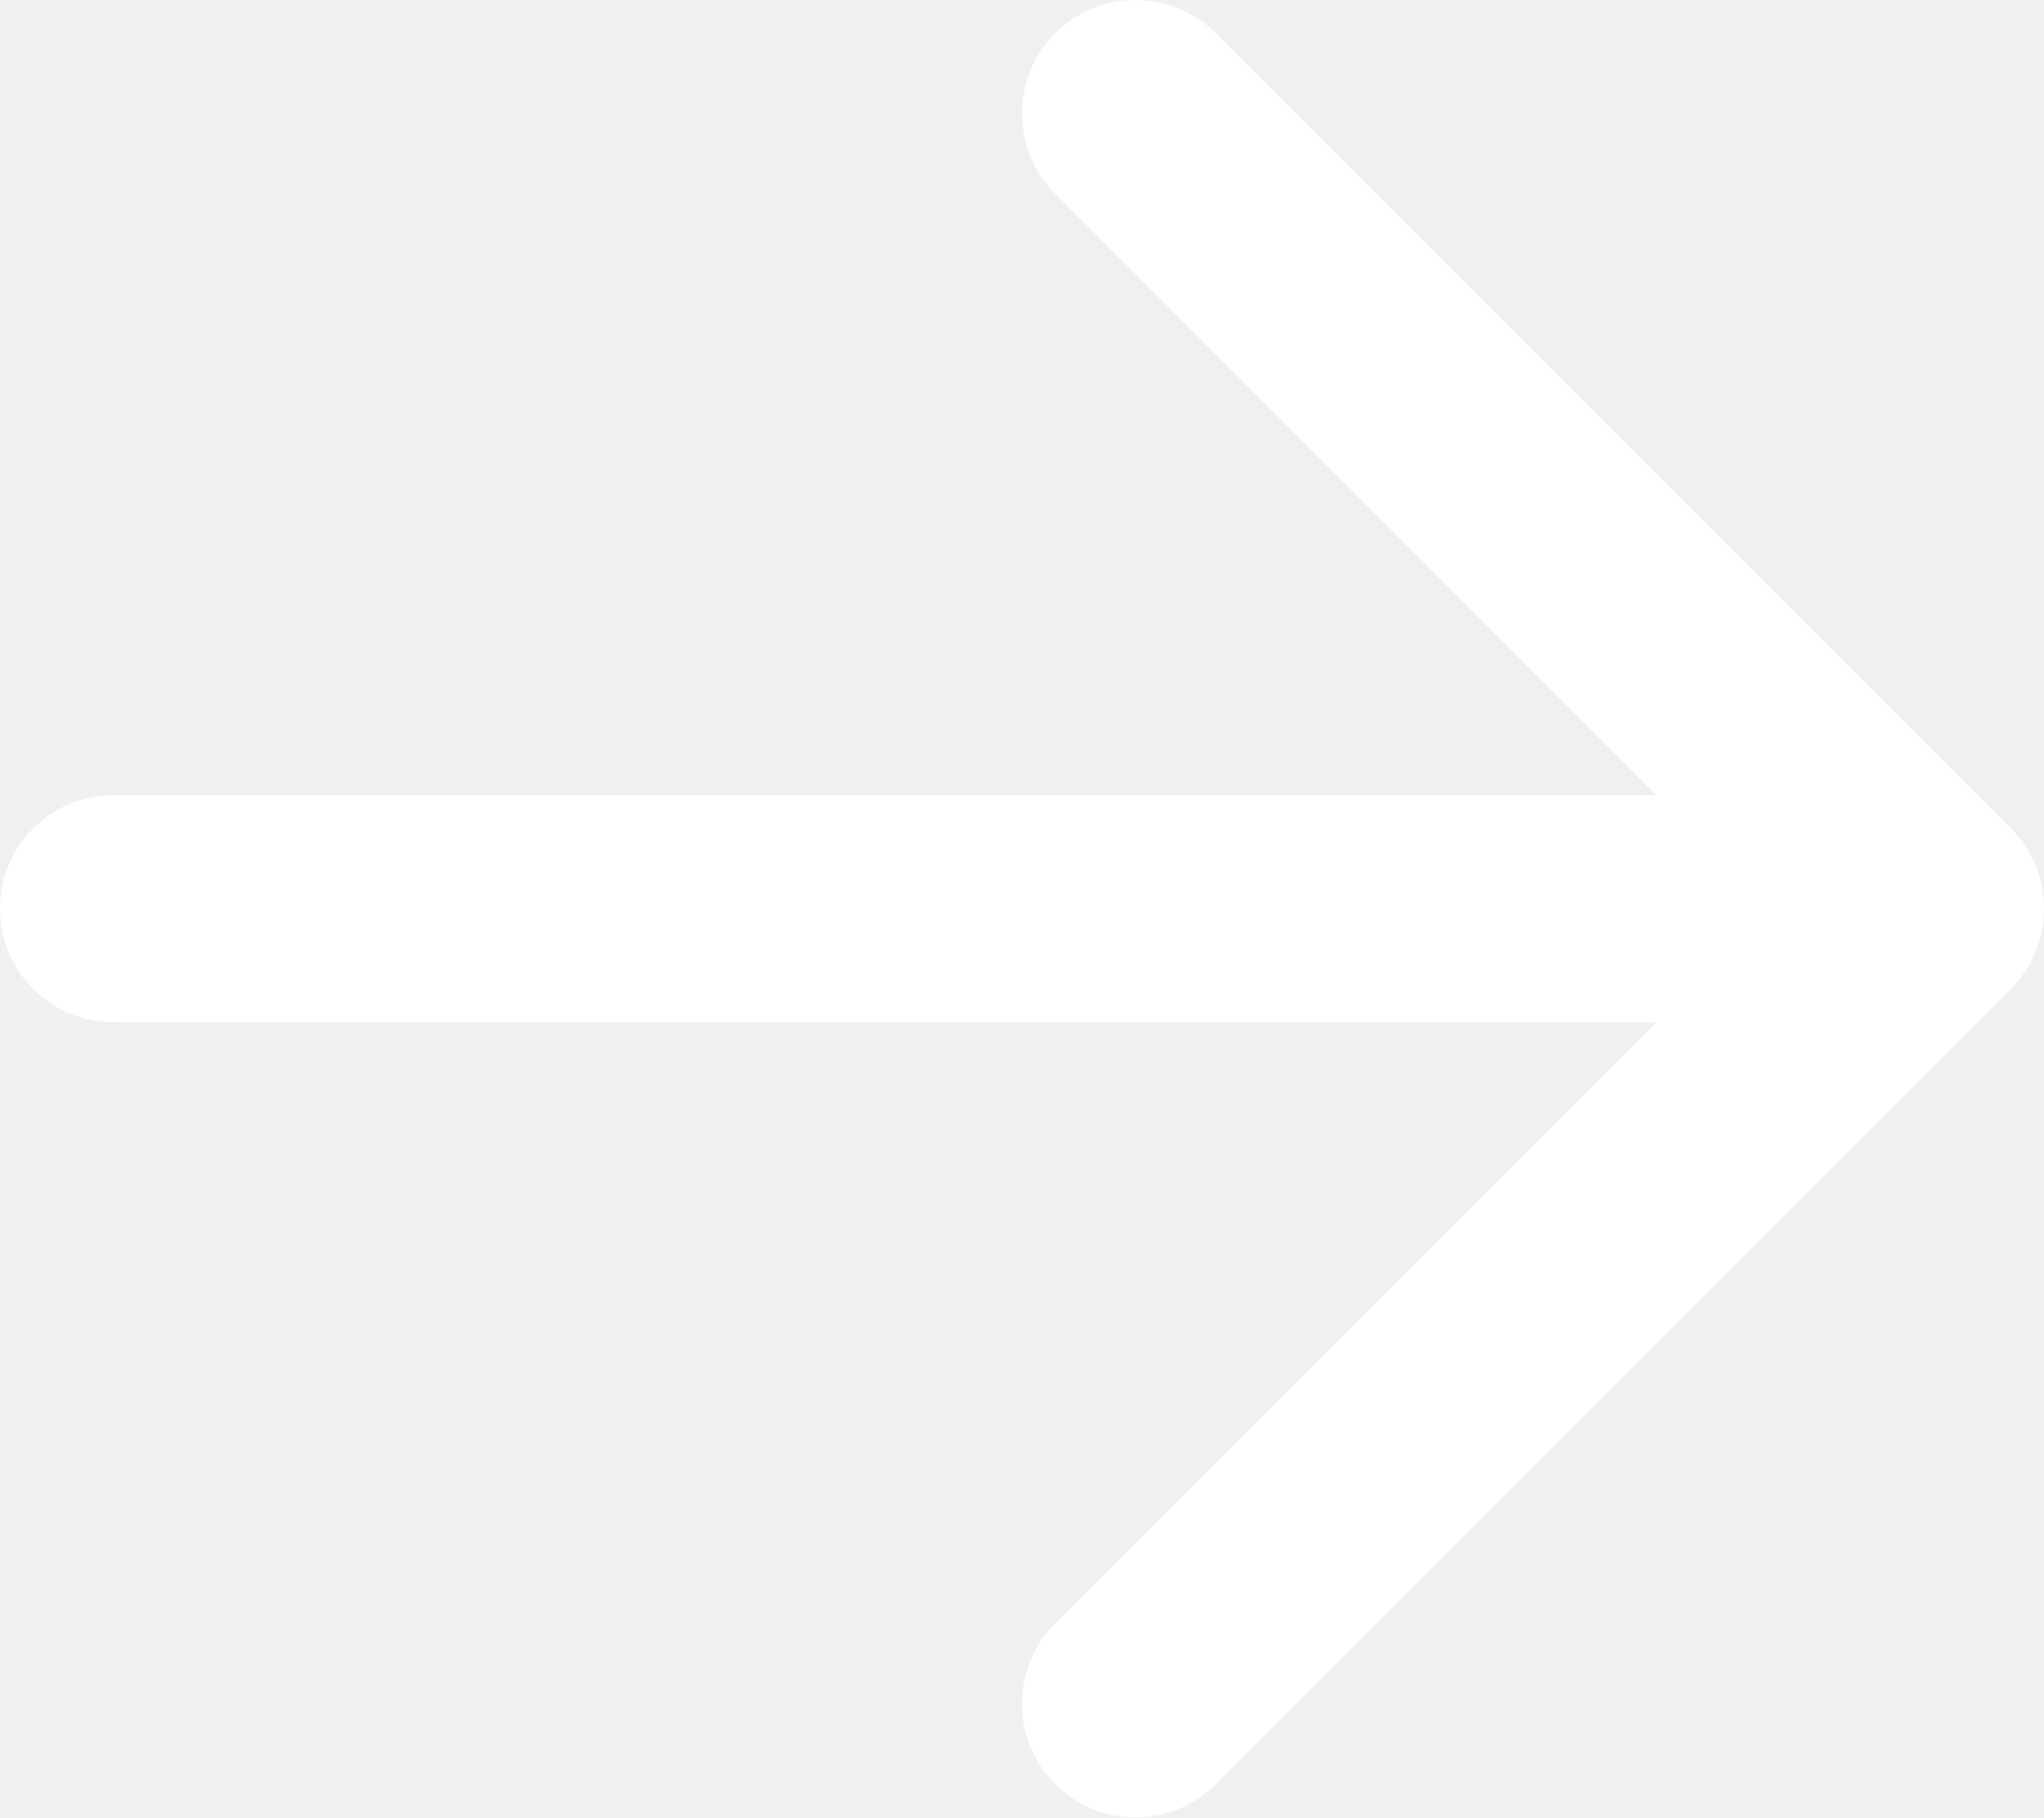
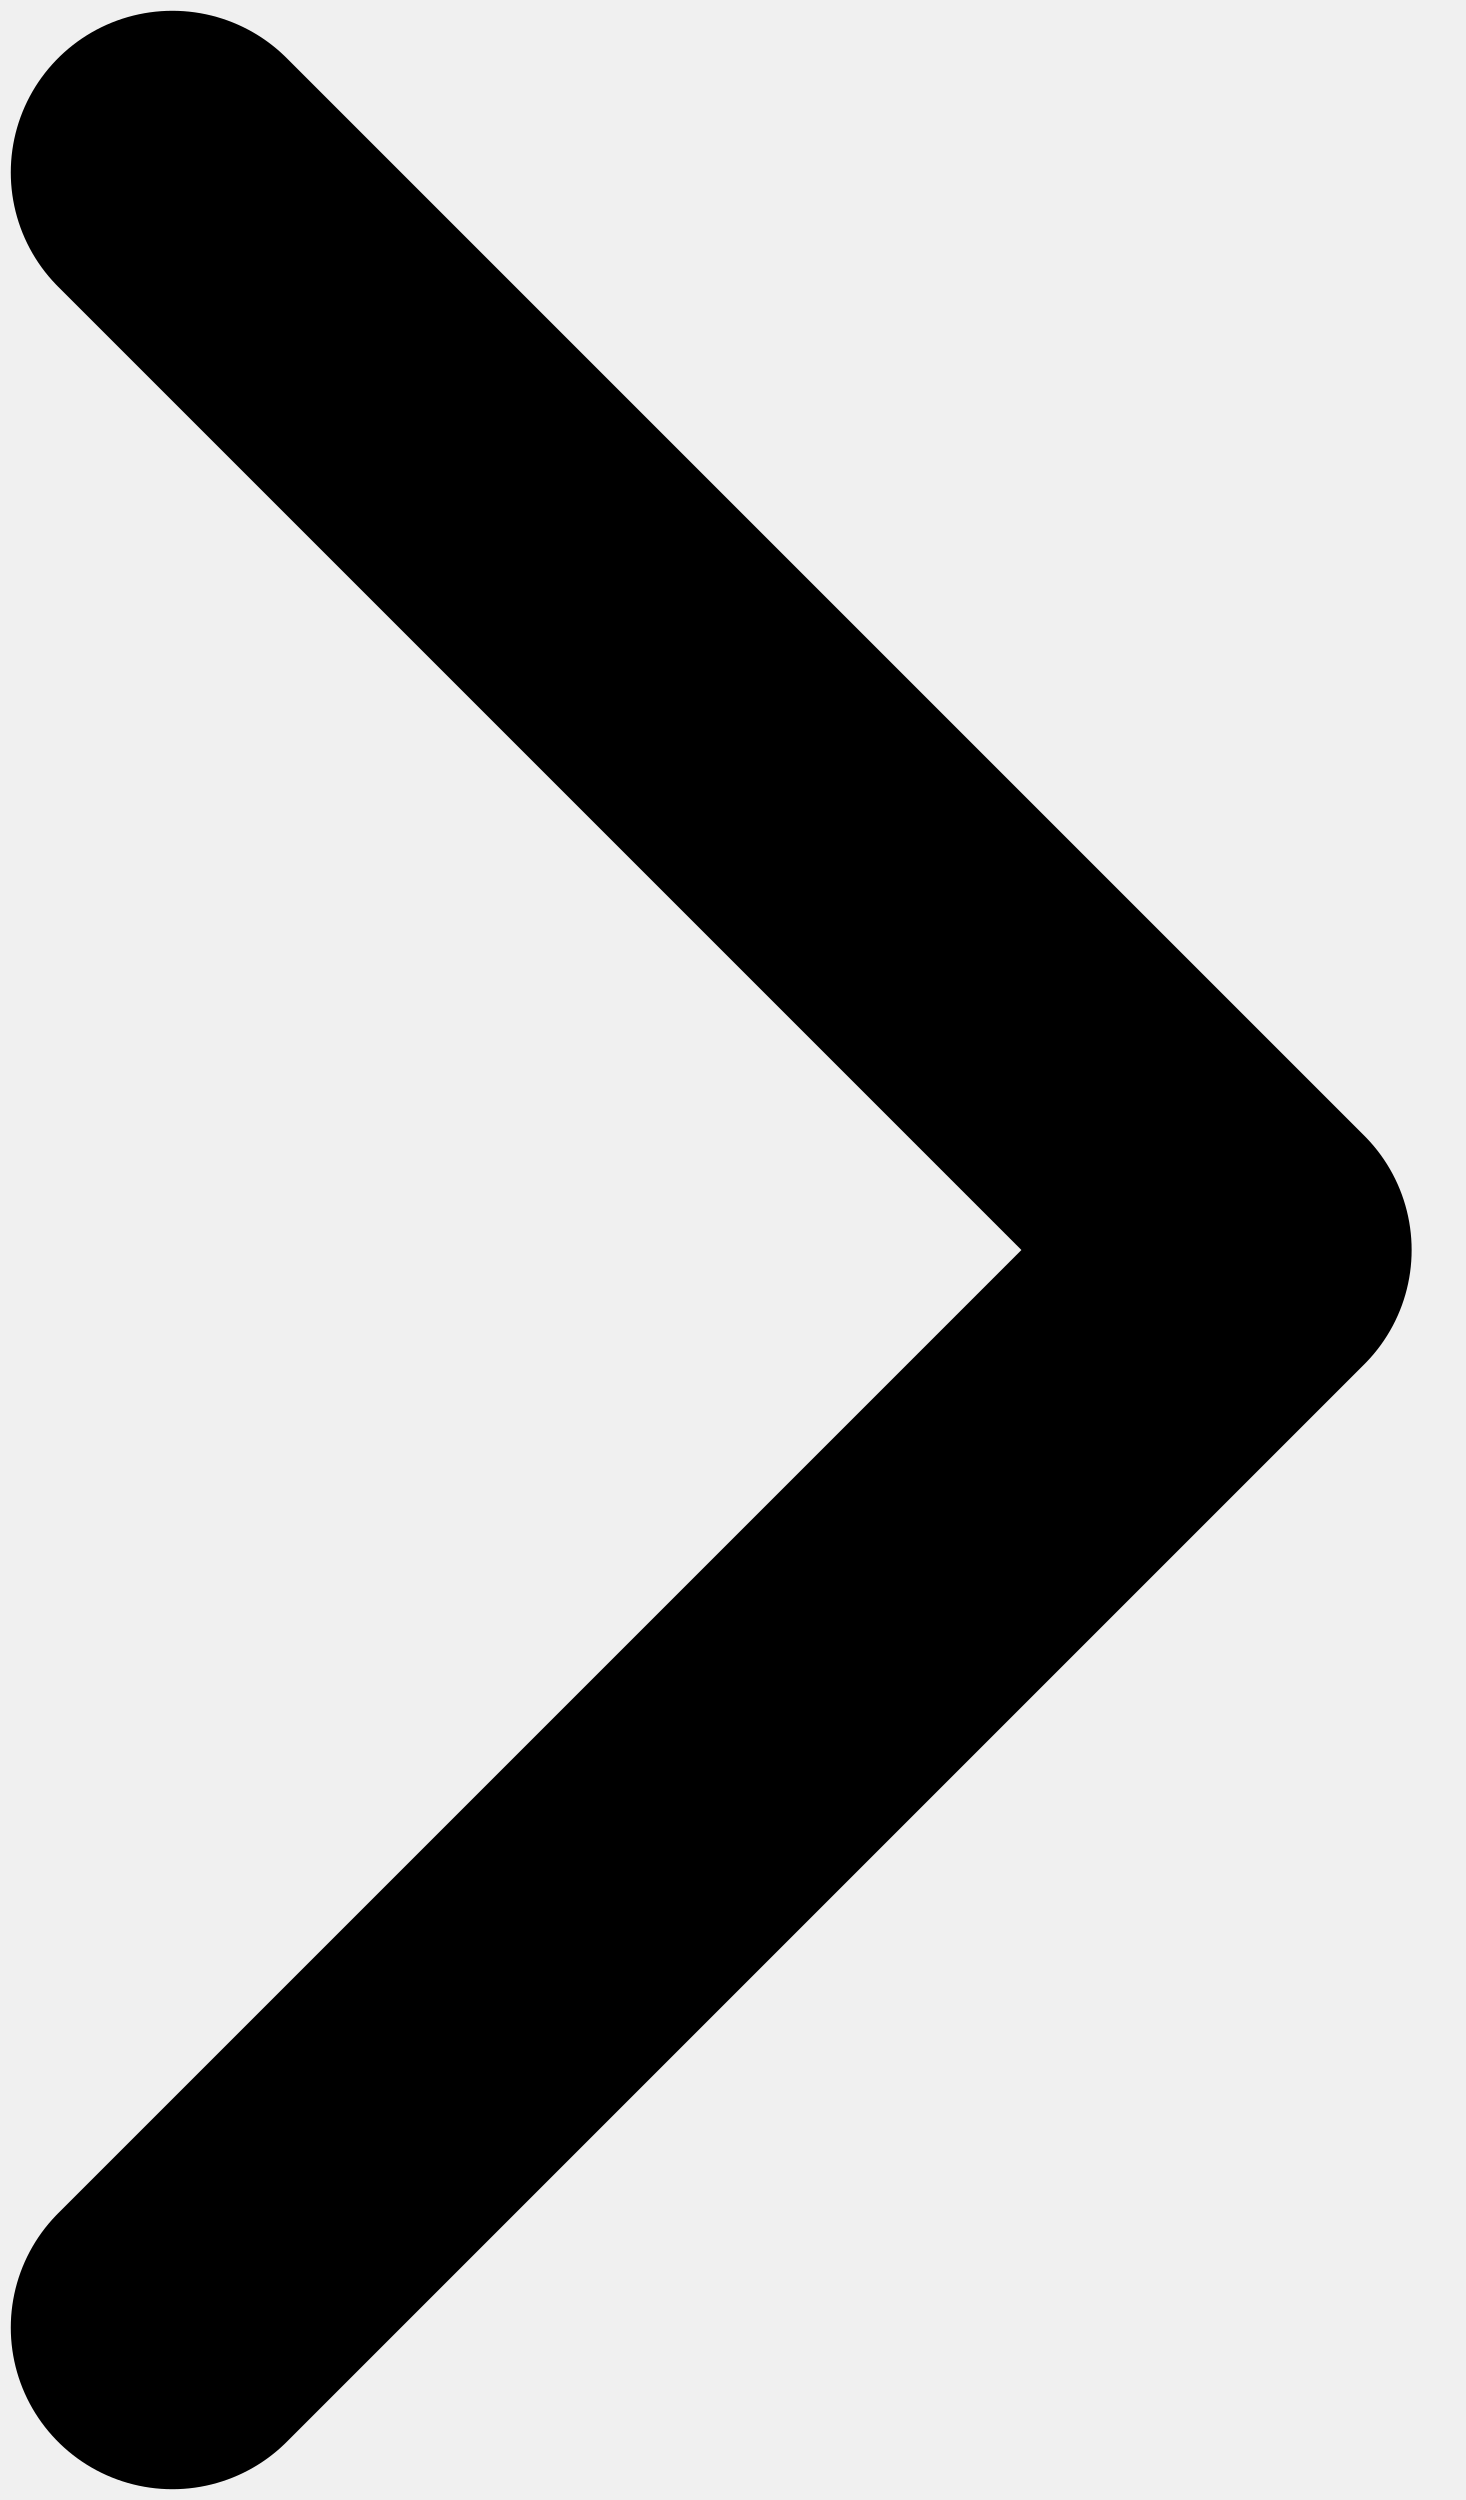
- <svg xmlns="http://www.w3.org/2000/svg" width="45" height="40" viewBox="0 0 45 40" fill="none">
-   <path fill-rule="evenodd" clip-rule="evenodd" d="M23.232 0.732C24.209 -0.244 25.791 -0.244 26.768 0.732L44.268 18.232C45.244 19.209 45.244 20.791 44.268 21.768L26.768 39.268C25.791 40.244 24.209 40.244 23.232 39.268C22.256 38.291 22.256 36.709 23.232 35.732L36.465 22.5H2.5C1.119 22.5 0 21.381 0 20C0 18.619 1.119 17.5 2.5 17.5H36.465L23.232 4.268C22.256 3.291 22.256 1.709 23.232 0.732Z" fill="white" />
+ <svg xmlns="http://www.w3.org/2000/svg" width="17" height="29" viewBox="0 0 17 29" fill="none">
+   <path d="M2 2L14.5 14.5L2 27" stroke="black" stroke-width="3.75" stroke-linecap="round" stroke-linejoin="round" />
</svg>
